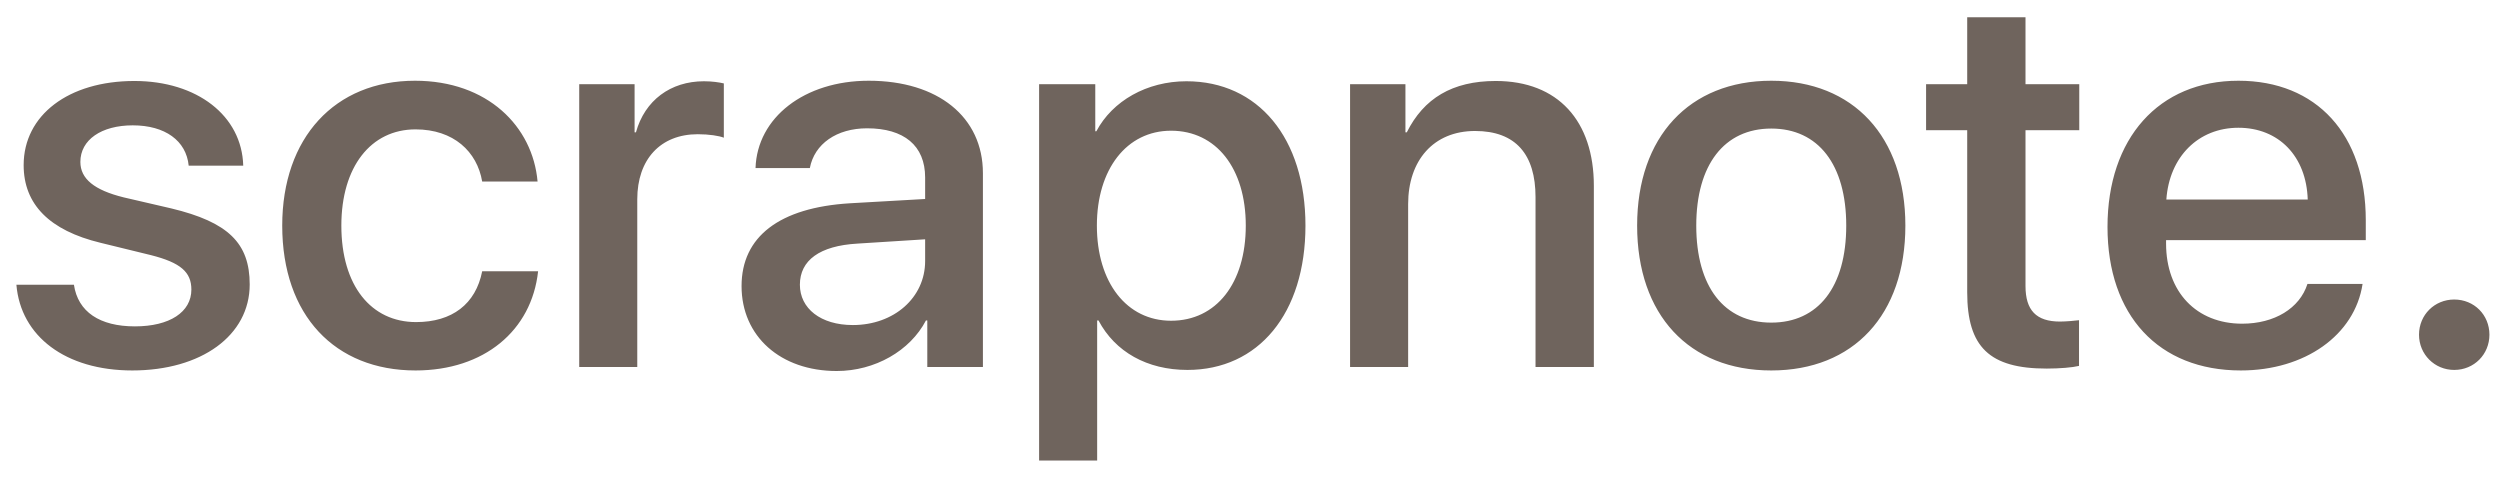
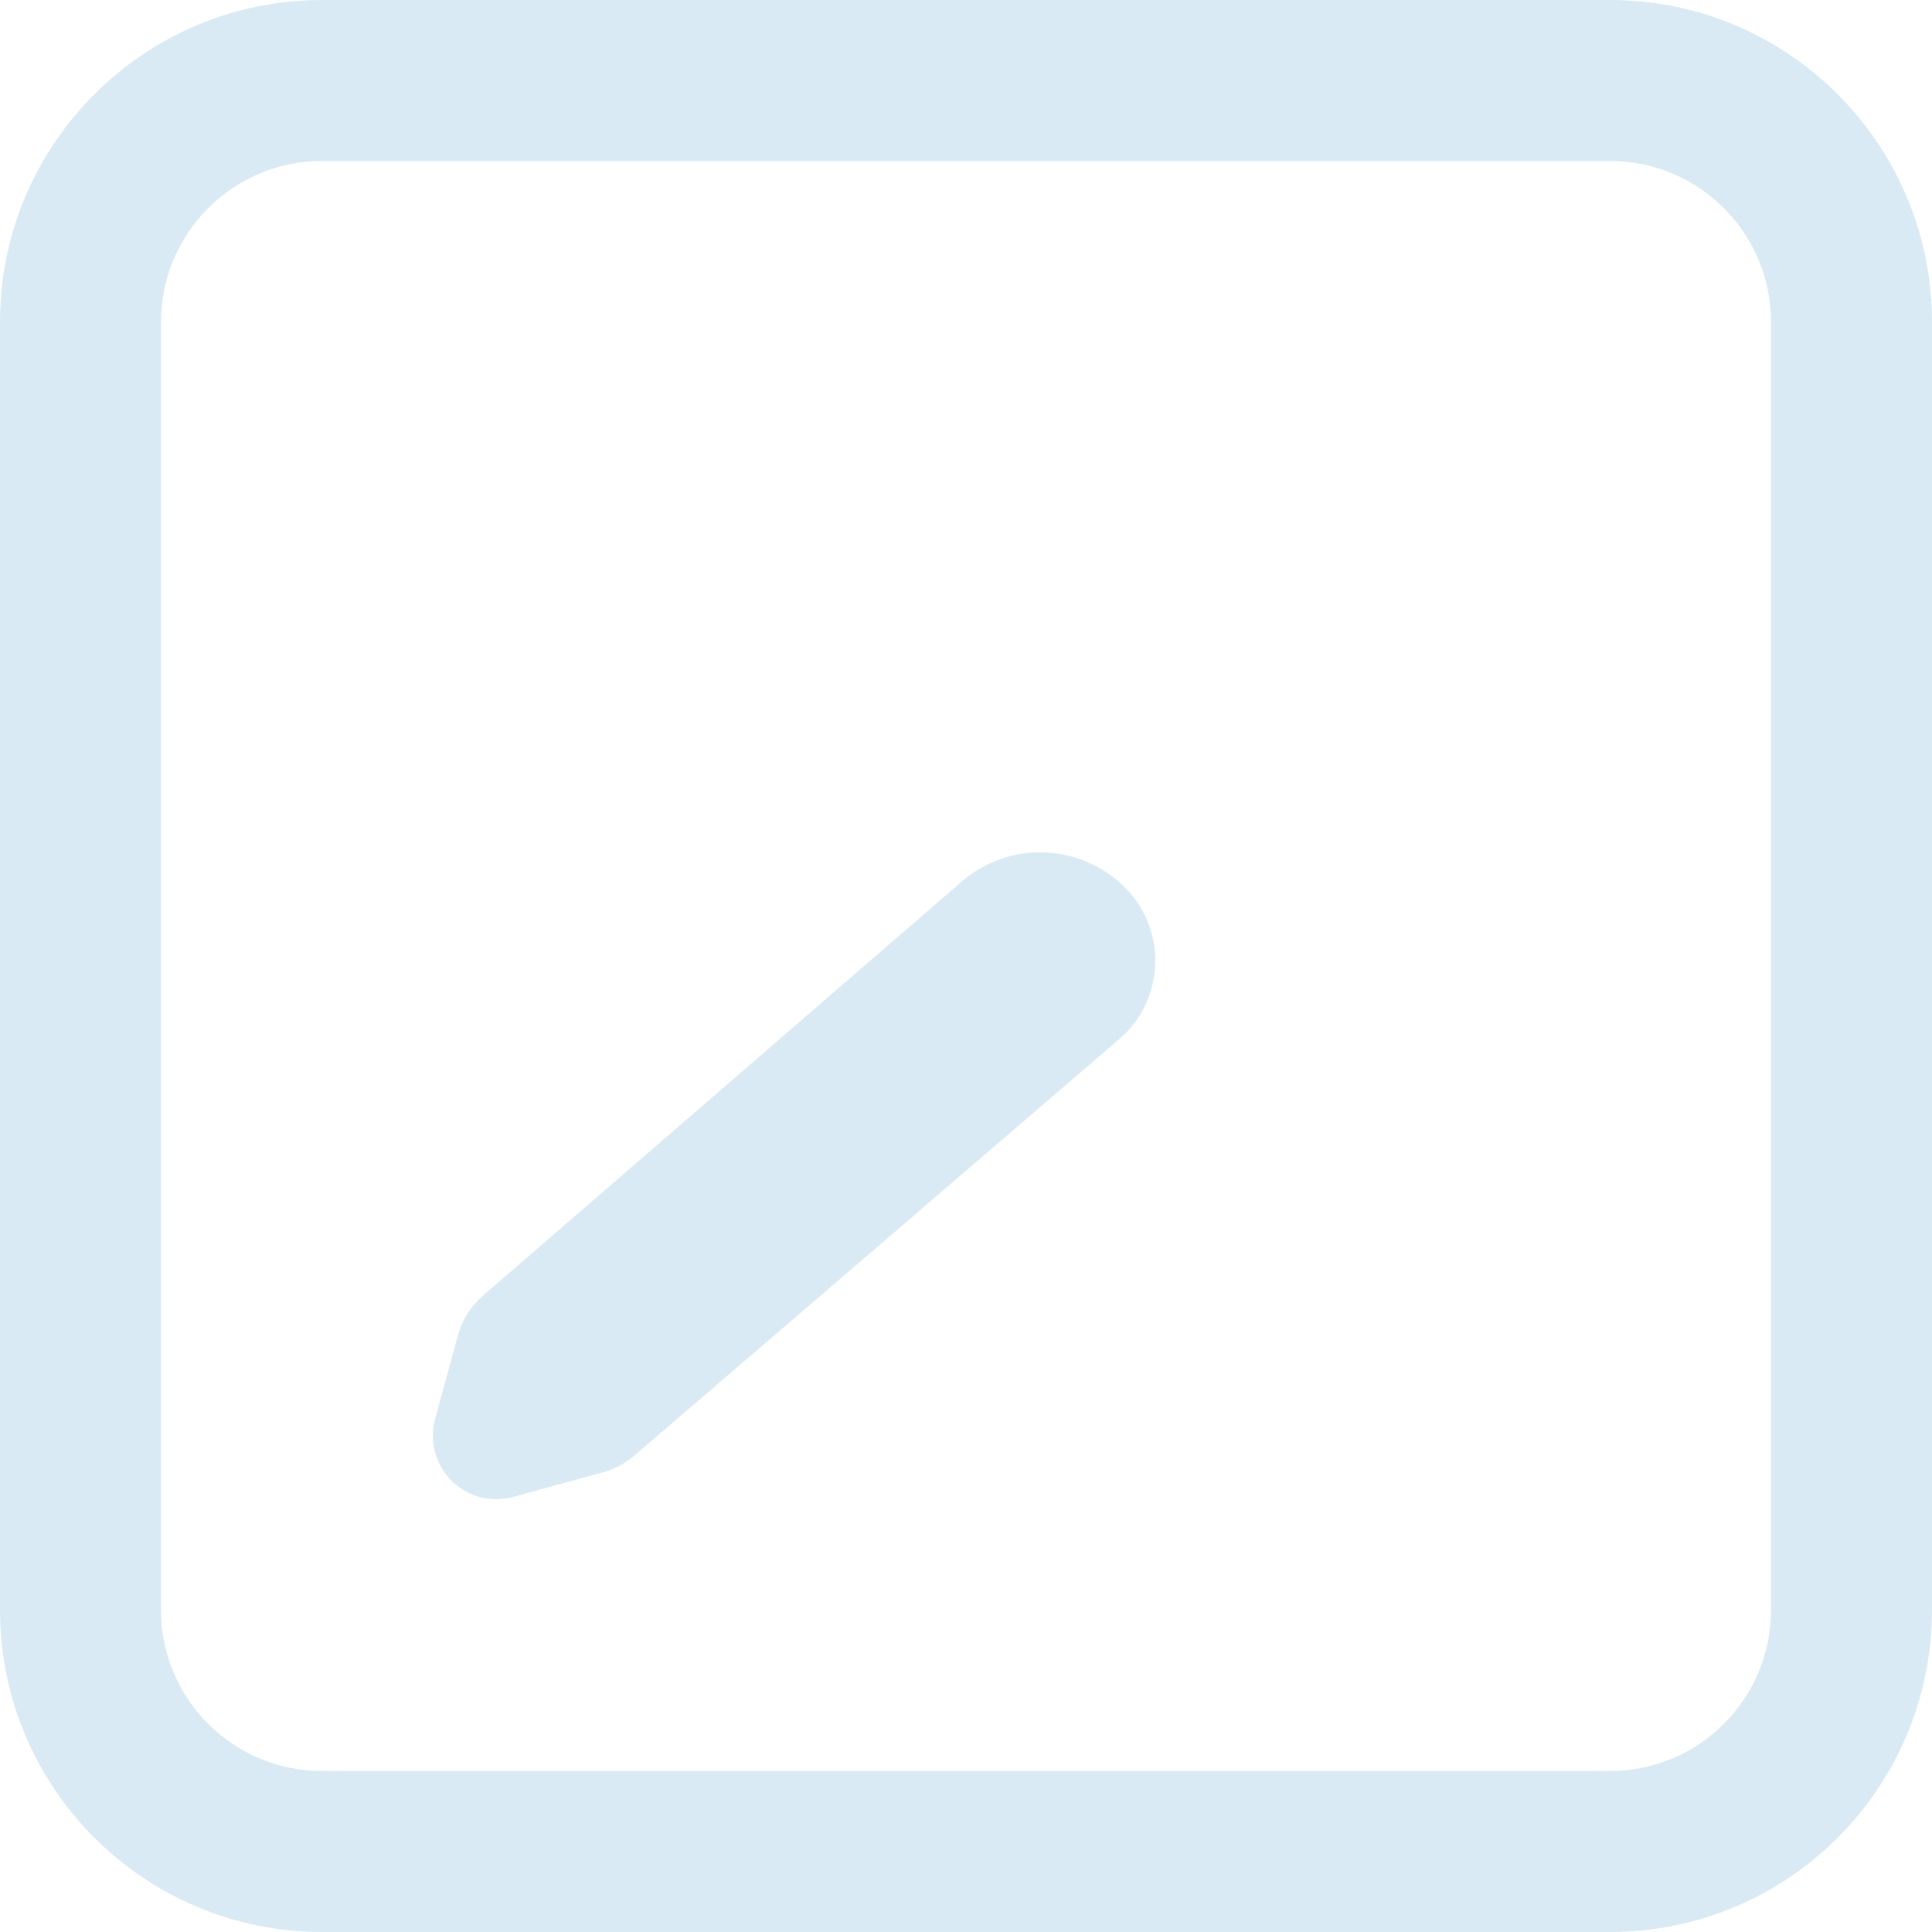
- <svg xmlns="http://www.w3.org/2000/svg" width="109px" height="21px" viewBox="0 0 109 21" version="1.1">
+ <svg xmlns="http://www.w3.org/2000/svg" width="40px" height="40px" viewBox="0 0 40 40" version="1.1">
  <defs />
-   <g id="Desktop" stroke="none" stroke-width="1" fill="none" fill-rule="evenodd" transform="translate(-305, -589)">
-     <path d="M306.031,596.199 C306.031,594.02 307.988,592.531 310.859,592.531 C313.59,592.531 315.547,594.043 315.605,596.223 L313.227,596.223 C313.121,595.133 312.195,594.465 310.789,594.465 C309.418,594.465 308.504,595.098 308.504,596.059 C308.504,596.797 309.113,597.289 310.391,597.605 L312.465,598.086 C314.949,598.684 315.887,599.598 315.887,601.402 C315.887,603.629 313.777,605.152 310.766,605.152 C307.859,605.152 305.902,603.664 305.715,601.414 L308.223,601.414 C308.398,602.598 309.348,603.23 310.883,603.23 C312.395,603.23 313.344,602.609 313.344,601.625 C313.344,600.863 312.875,600.453 311.586,600.125 L309.383,599.586 C307.156,599.047 306.031,597.91 306.031,596.199 Z M328.438,596.914 L326.023,596.914 C325.801,595.613 324.781,594.641 323.117,594.641 C321.172,594.641 319.883,596.27 319.883,598.836 C319.883,601.461 321.184,603.043 323.141,603.043 C324.711,603.043 325.742,602.258 326.023,600.828 L328.461,600.828 C328.18,603.418 326.105,605.152 323.117,605.152 C319.602,605.152 317.305,602.75 317.305,598.836 C317.305,595.004 319.602,592.52 323.094,592.52 C326.258,592.52 328.227,594.512 328.438,596.914 Z M330.254,605 L330.254,592.672 L332.668,592.672 L332.668,594.77 L332.727,594.77 C333.113,593.375 334.238,592.543 335.691,592.543 C336.055,592.543 336.359,592.59 336.559,592.637 L336.559,595.004 C336.359,594.922 335.914,594.852 335.422,594.852 C333.793,594.852 332.785,595.953 332.785,597.688 L332.785,605 L330.254,605 Z M342.184,603.172 C343.977,603.172 345.336,601.977 345.336,600.383 L345.336,599.434 L342.383,599.621 C340.742,599.715 339.875,600.348 339.875,601.414 C339.875,602.445 340.777,603.172 342.184,603.172 Z M341.48,605.176 C339.031,605.176 337.332,603.664 337.332,601.473 C337.332,599.316 338.984,598.051 342.055,597.863 L345.336,597.676 L345.336,596.738 C345.336,595.344 344.41,594.594 342.805,594.594 C341.48,594.594 340.508,595.273 340.309,596.328 L337.941,596.328 C338.012,594.125 340.074,592.52 342.875,592.52 C345.898,592.52 347.855,594.102 347.855,596.551 L347.855,605 L345.43,605 L345.43,602.973 L345.371,602.973 C344.68,604.297 343.145,605.176 341.48,605.176 Z M356.727,592.543 C359.855,592.543 361.918,595.016 361.918,598.836 C361.918,602.668 359.867,605.129 356.773,605.129 C355.016,605.129 353.621,604.344 352.895,602.973 L352.836,602.973 L352.836,609.078 L350.305,609.078 L350.305,592.672 L352.754,592.672 L352.754,594.723 L352.801,594.723 C353.504,593.398 355.004,592.543 356.727,592.543 Z M356.059,602.984 C358.027,602.984 359.316,601.355 359.316,598.836 C359.316,596.34 358.027,594.699 356.059,594.699 C354.125,594.699 352.824,596.375 352.824,598.836 C352.824,601.32 354.125,602.984 356.059,602.984 Z M363.863,605 L363.863,592.672 L366.277,592.672 L366.277,594.77 L366.336,594.77 C367.074,593.293 368.316,592.531 370.215,592.531 C372.934,592.531 374.492,594.277 374.492,597.102 L374.492,605 L371.949,605 L371.949,597.594 C371.949,595.742 371.094,594.711 369.312,594.711 C367.496,594.711 366.395,596 366.395,597.898 L366.395,605 L363.863,605 Z M382.227,605.152 C378.641,605.152 376.379,602.727 376.379,598.836 C376.379,594.957 378.664,592.52 382.227,592.52 C385.801,592.52 388.074,594.957 388.074,598.836 C388.074,602.727 385.812,605.152 382.227,605.152 Z M382.227,603.066 C384.277,603.066 385.496,601.508 385.496,598.836 C385.496,596.176 384.277,594.605 382.227,594.605 C380.176,594.605 378.957,596.188 378.957,598.836 C378.957,601.508 380.176,603.066 382.227,603.066 Z M390.77,589.754 L393.312,589.754 L393.312,592.672 L395.656,592.672 L395.656,594.676 L393.312,594.676 L393.312,601.473 C393.312,602.527 393.781,603.02 394.812,603.02 C395.07,603.02 395.48,602.984 395.645,602.961 L395.645,604.953 C395.363,605.023 394.801,605.07 394.238,605.07 C391.742,605.07 390.77,604.133 390.77,601.742 L390.77,594.676 L388.977,594.676 L388.977,592.672 L390.77,592.672 L390.77,589.754 Z M402.594,594.57 C400.848,594.57 399.582,595.836 399.453,597.699 L405.617,597.699 C405.559,595.812 404.352,594.57 402.594,594.57 Z M405.605,601.379 L408.008,601.379 C407.668,603.617 405.488,605.152 402.699,605.152 C399.113,605.152 396.887,602.75 396.887,598.895 C396.887,595.027 399.125,592.52 402.594,592.52 C406.004,592.52 408.148,594.863 408.148,598.602 L408.148,599.469 L399.441,599.469 L399.441,599.621 C399.441,601.73 400.766,603.113 402.758,603.113 C404.164,603.113 405.266,602.445 405.605,601.379 Z M412.004,605.129 C411.148,605.129 410.469,604.449 410.469,603.594 C410.469,602.727 411.148,602.059 412.004,602.059 C412.871,602.059 413.539,602.727 413.539,603.594 C413.539,604.449 412.871,605.129 412.004,605.129 Z" id="scrapnote." fill="#6F645D" />
+   <g id="Page-1" stroke="none" stroke-width="1" fill="none" fill-rule="evenodd">
+     <g id="Group" fill="#D9EAF5" fill-rule="nonzero">
+       <path d="M6.667,3.333 C4.826,3.333 3.333,4.826 3.333,6.667 L3.333,33.333 C3.333,35.174 4.826,36.667 6.667,36.667 L33.333,36.667 C35.174,36.667 36.667,35.174 36.667,33.333 L36.667,6.667 C36.667,4.826 35.174,3.333 33.333,3.333 L6.667,3.333 Z M6.667,0 L33.333,0 C37.015,0 40,2.985 40,6.667 L40,33.333 C40,37.015 37.015,40 33.333,40 L6.667,40 C2.985,40 0,37.015 0,33.333 L0,6.667 C0,2.985 2.985,0 6.667,0 Z" id="Rectangle-2" />
+       <path d="M19.91,18.253 C20.895,17.401 22.37,17.454 23.291,18.375 C23.33,18.414 23.366,18.453 23.402,18.494 C24.172,19.392 24.07,20.744 23.172,21.515 L13.129,30.14 C12.941,30.3 12.721,30.418 12.483,30.483 L10.622,30.992 C10.395,31.054 10.156,31.054 9.929,30.992 C9.229,30.8 8.817,30.078 9.008,29.378 L9.482,27.645 C9.57,27.326 9.75,27.04 10,26.824 L19.91,18.253 Z" id="Shape" />
+     </g>
  </g>
</svg>
